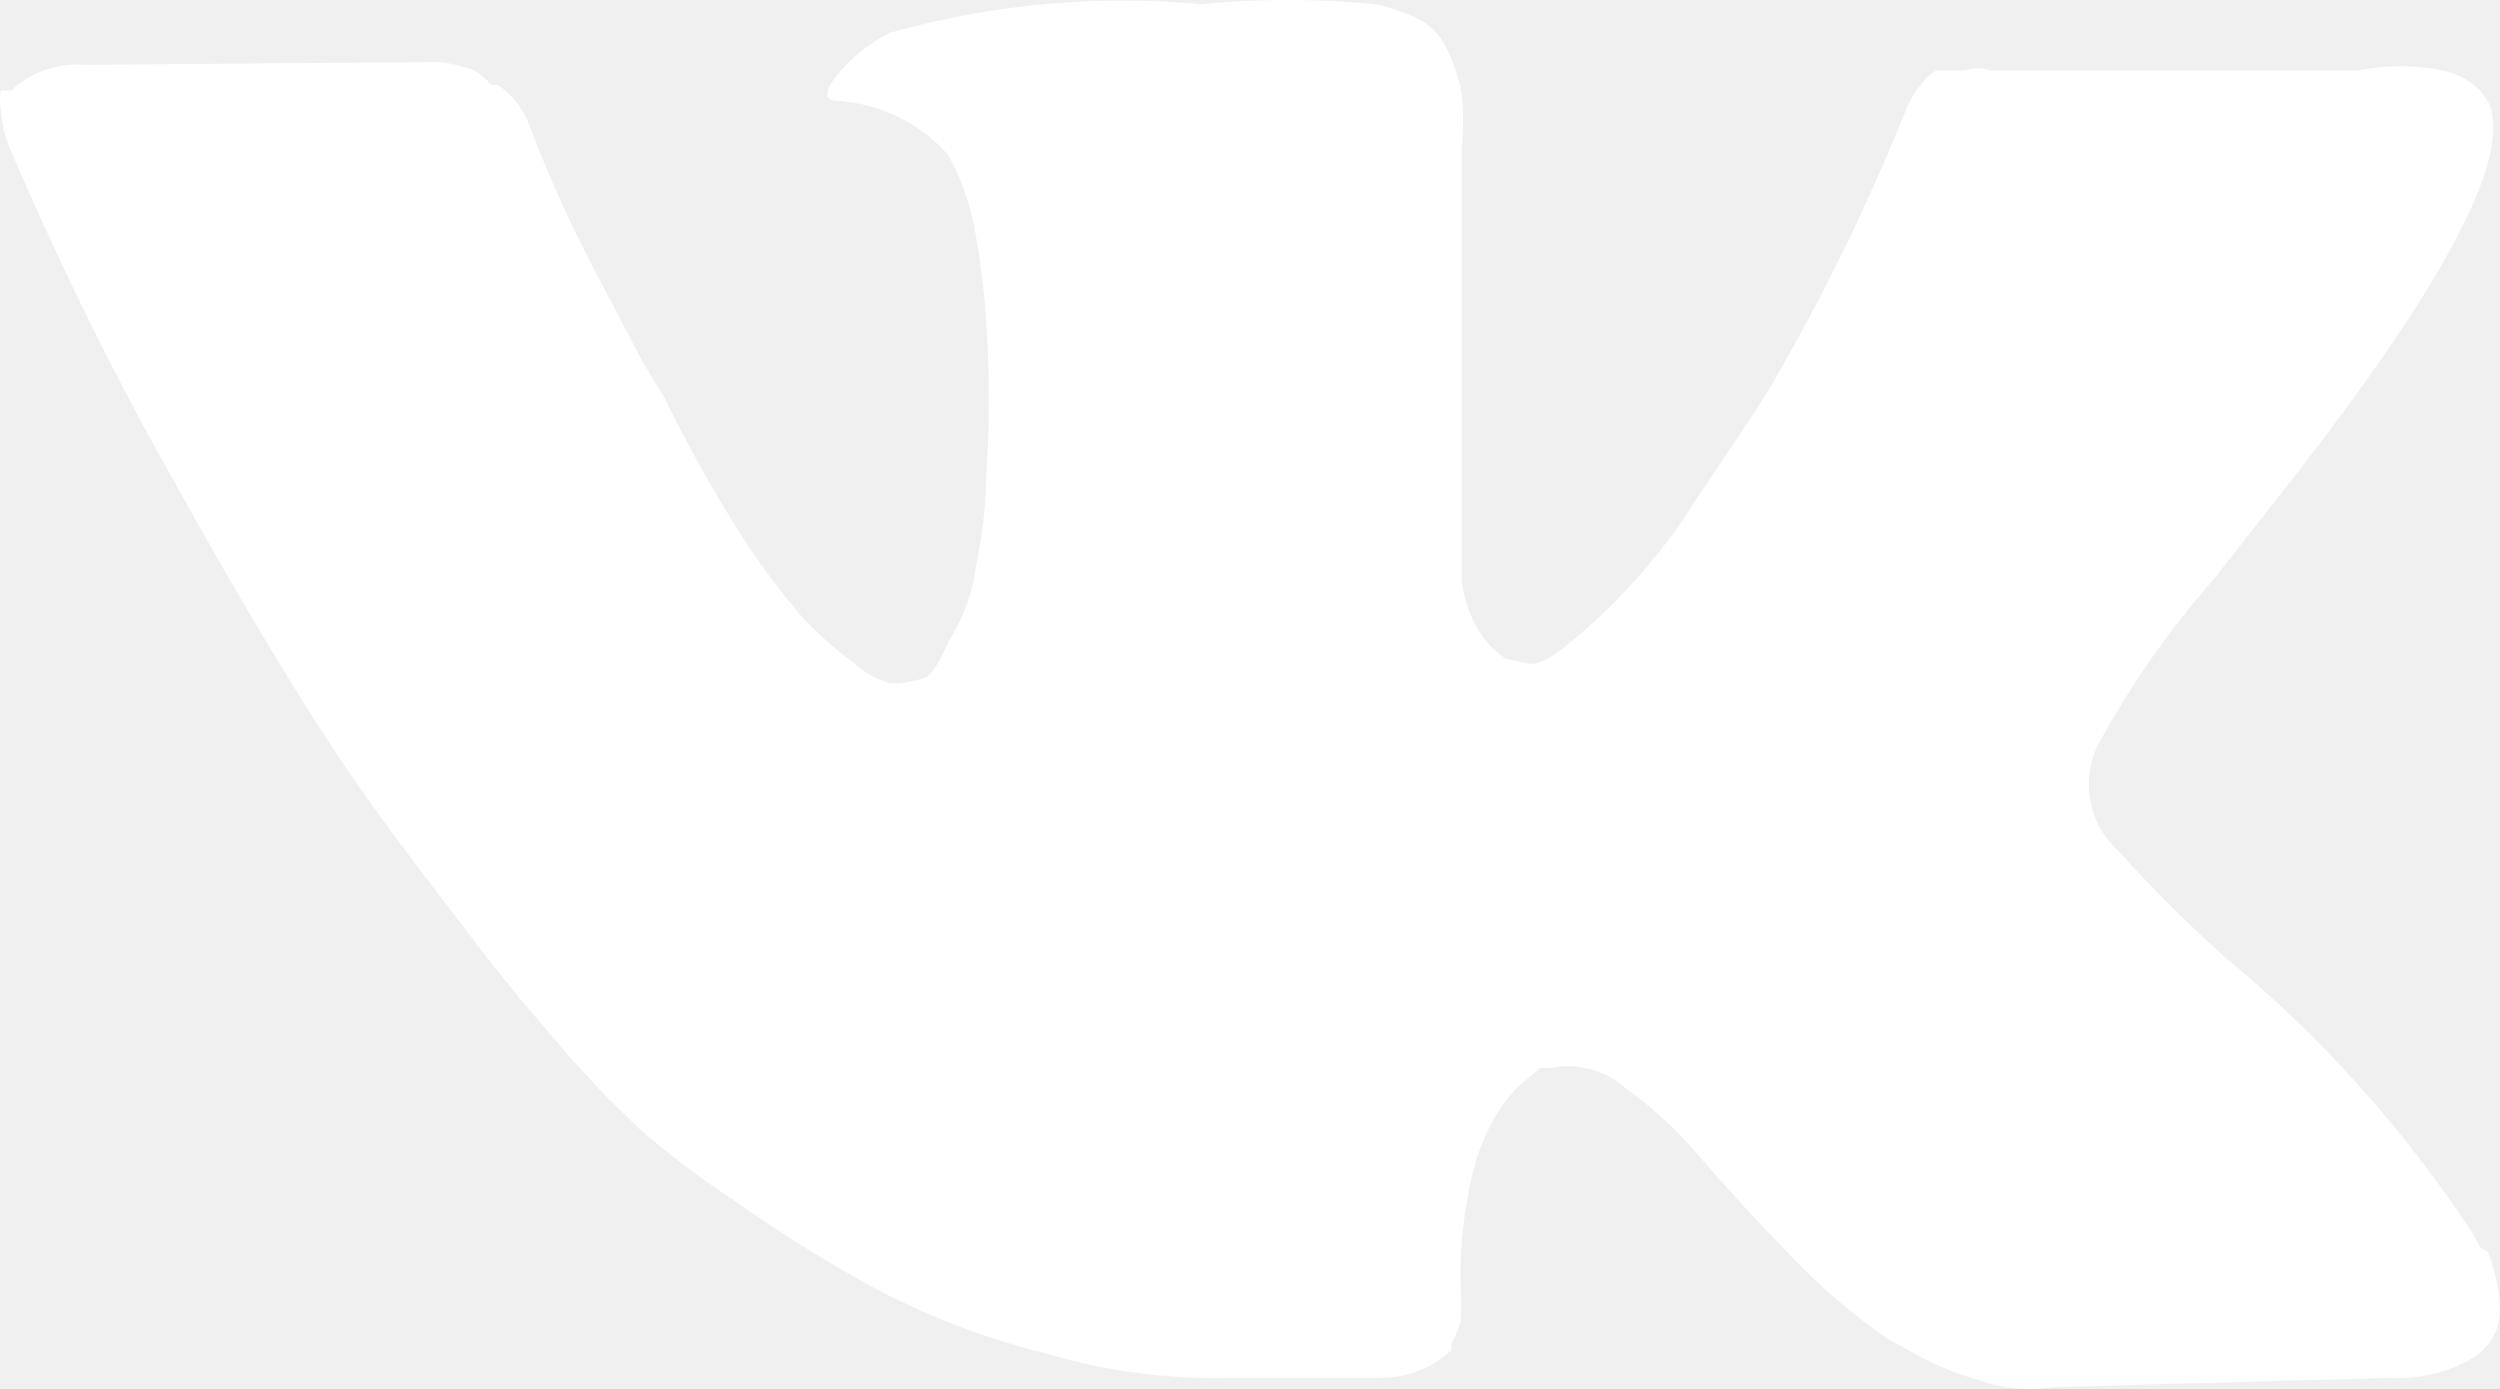
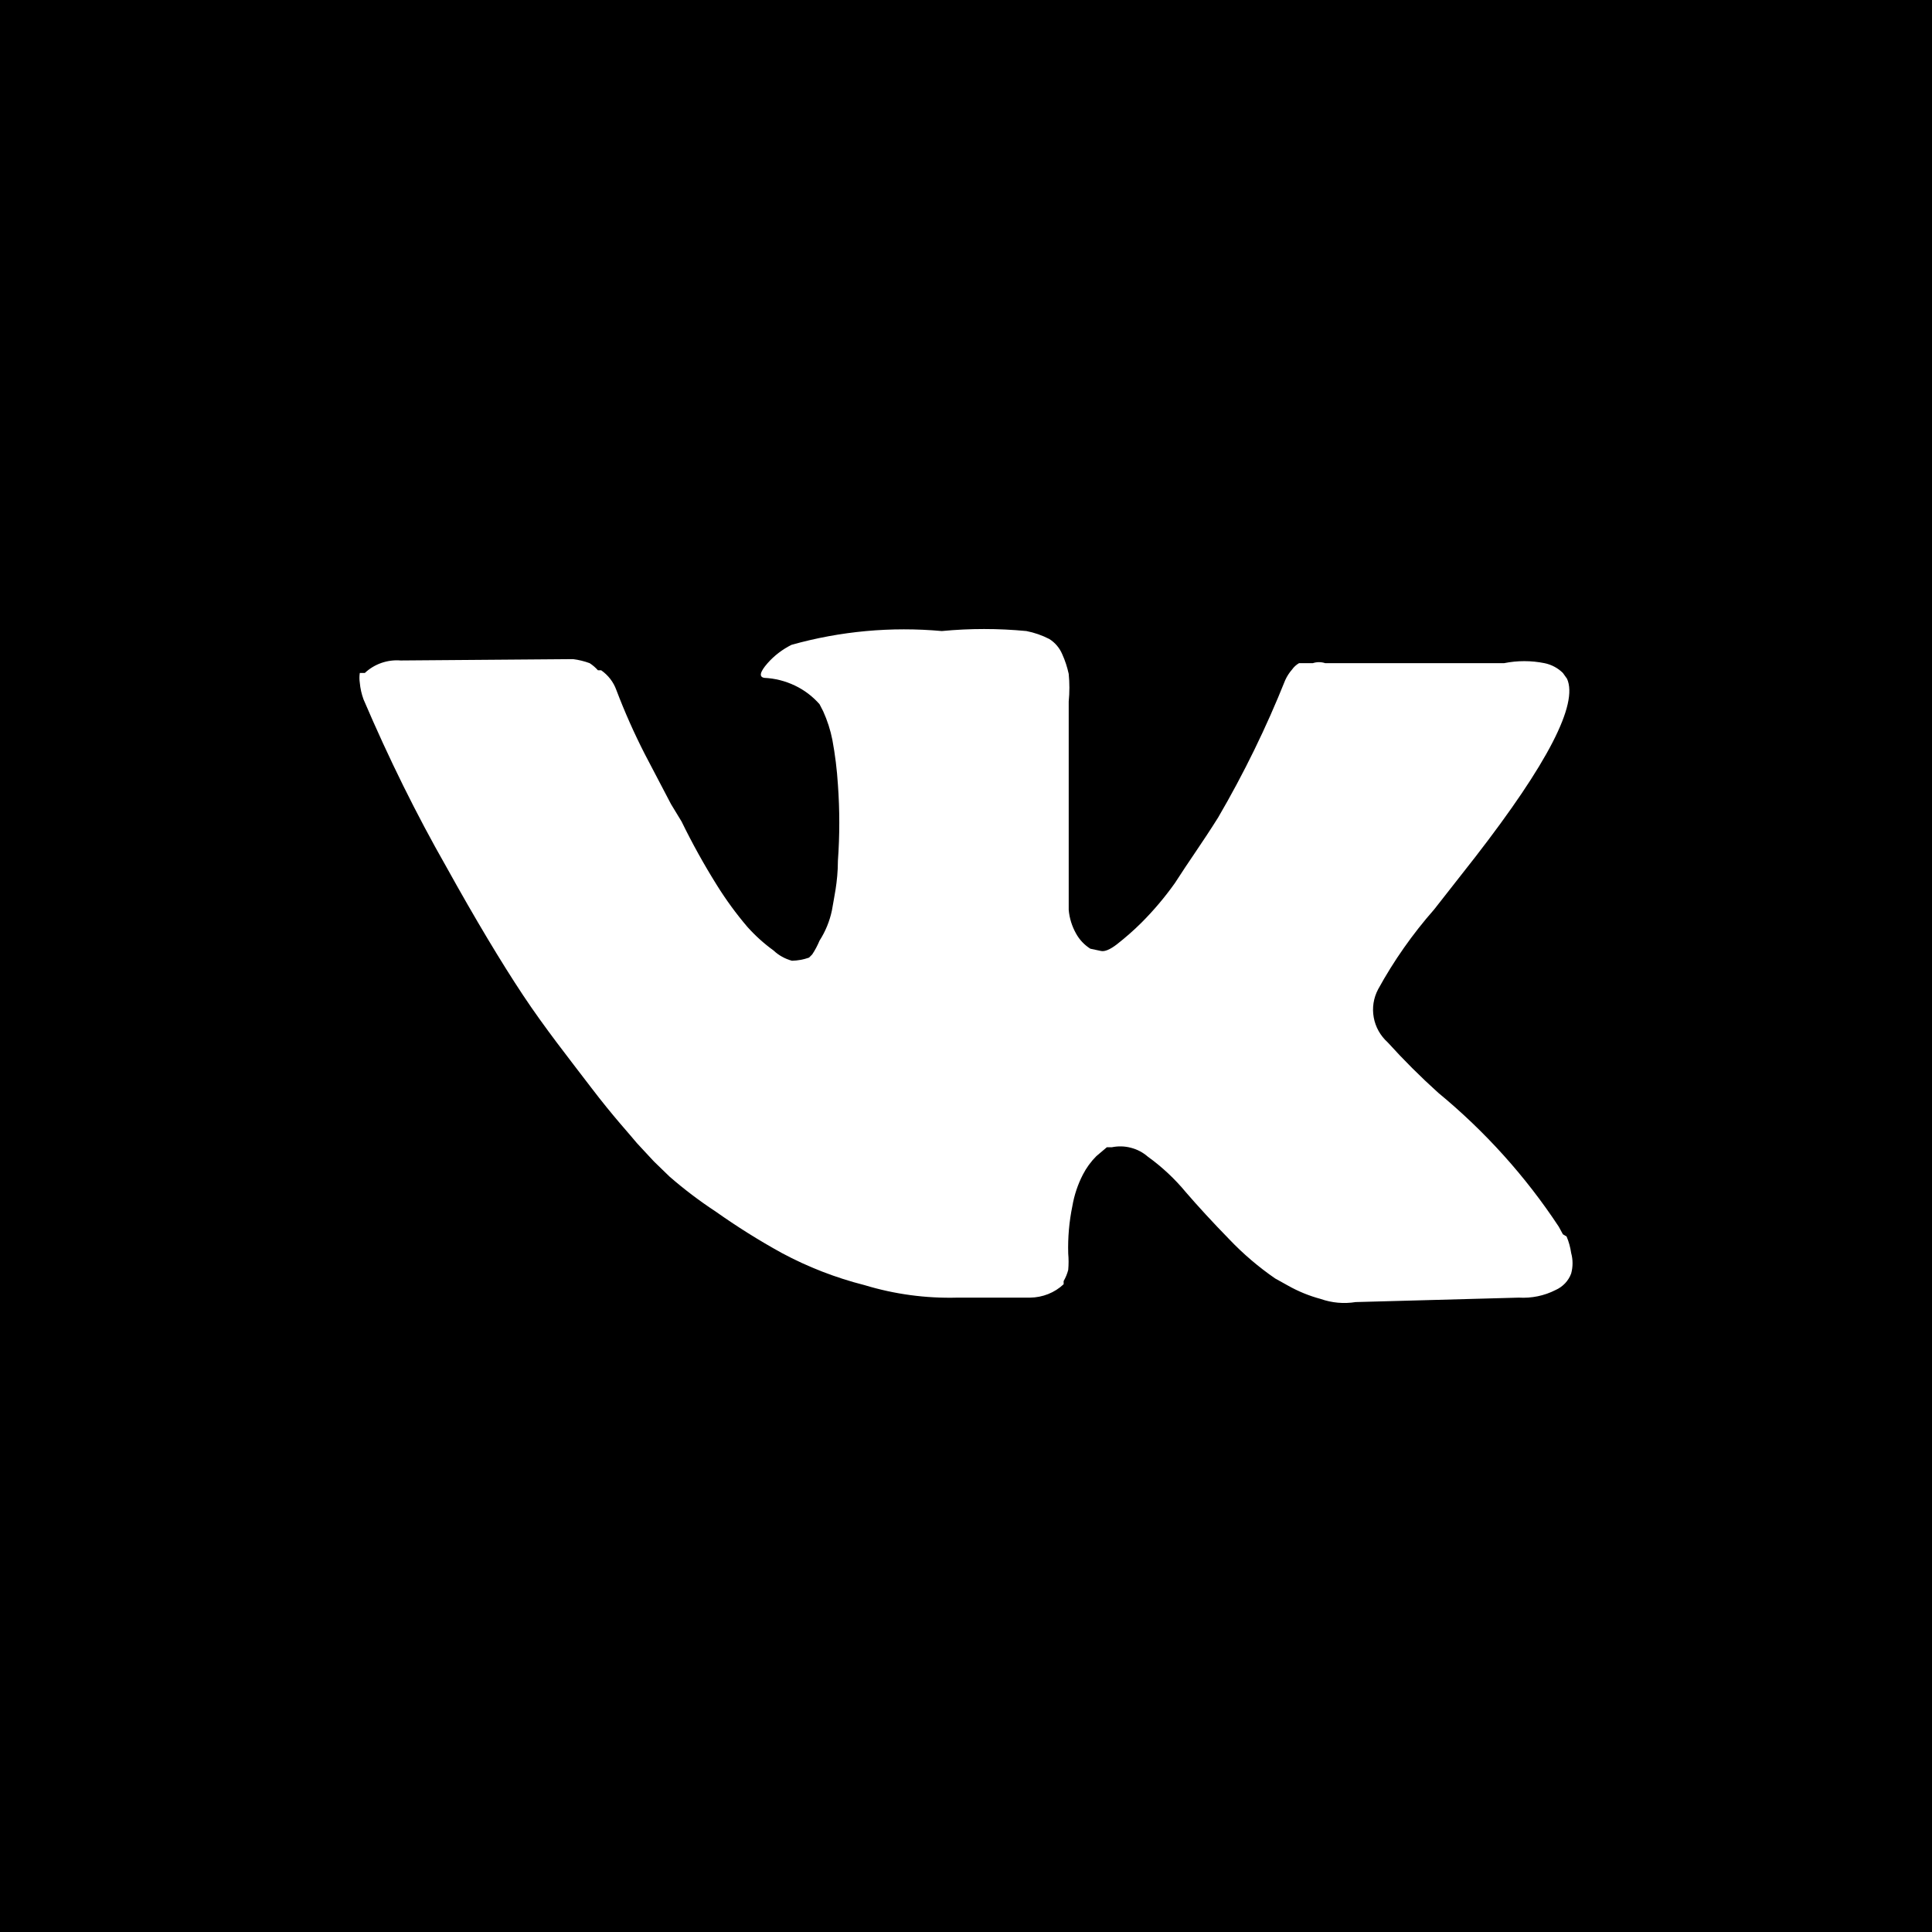
- <svg xmlns="http://www.w3.org/2000/svg" width="27" height="15" viewBox="0 0 27 15" fill="none">
-   <path d="M26.785 13.47L26.693 13.302C25.957 12.185 25.053 11.181 24.012 10.323C23.618 9.967 23.242 9.593 22.887 9.2C22.723 9.053 22.613 8.858 22.575 8.645C22.536 8.431 22.57 8.212 22.672 8.019C23.02 7.384 23.439 6.788 23.92 6.241L24.831 5.079C26.448 2.994 27.13 1.67 26.877 1.107L26.785 0.978C26.674 0.868 26.532 0.792 26.376 0.76C26.079 0.7 25.773 0.7 25.476 0.76H21.495C21.406 0.73 21.308 0.73 21.219 0.76H20.912C20.852 0.795 20.799 0.843 20.759 0.899C20.696 0.971 20.644 1.051 20.605 1.137C20.184 2.19 19.685 3.213 19.111 4.196C18.763 4.752 18.446 5.189 18.149 5.655C17.926 5.969 17.676 6.265 17.402 6.539C17.232 6.708 17.05 6.868 16.86 7.016C16.707 7.135 16.584 7.185 16.502 7.165L16.267 7.115C16.133 7.03 16.024 6.914 15.949 6.777C15.858 6.615 15.803 6.436 15.786 6.251V1.614C15.806 1.409 15.806 1.203 15.786 0.998C15.754 0.848 15.706 0.702 15.642 0.561C15.584 0.423 15.485 0.305 15.356 0.223C15.195 0.14 15.023 0.08 14.844 0.045C14.218 -0.015 13.588 -0.015 12.962 0.045C11.836 -0.057 10.701 0.047 9.616 0.353C9.413 0.454 9.232 0.592 9.084 0.76C8.91 0.958 8.889 1.067 9.012 1.087C9.247 1.098 9.477 1.156 9.689 1.257C9.9 1.357 10.087 1.499 10.24 1.673L10.322 1.832C10.414 2.036 10.483 2.249 10.526 2.468C10.587 2.796 10.628 3.128 10.649 3.461C10.69 4.026 10.69 4.593 10.649 5.159C10.649 5.635 10.557 6.003 10.516 6.261C10.466 6.5 10.373 6.729 10.24 6.936C10.195 7.044 10.141 7.147 10.076 7.244L10.005 7.314C9.883 7.357 9.755 7.38 9.626 7.383C9.472 7.341 9.331 7.263 9.217 7.155C9.003 7 8.808 6.824 8.633 6.629C8.385 6.337 8.16 6.028 7.958 5.705C7.67 5.245 7.407 4.771 7.17 4.285L6.935 3.898L6.352 2.785C6.114 2.32 5.902 1.843 5.717 1.355C5.654 1.18 5.536 1.027 5.38 0.919H5.308C5.254 0.858 5.192 0.804 5.124 0.76C5.005 0.716 4.881 0.686 4.755 0.67L0.918 0.7C0.773 0.688 0.626 0.707 0.488 0.755C0.351 0.803 0.225 0.879 0.12 0.978H0.008C-0.003 1.051 -0.003 1.124 0.008 1.197C0.019 1.322 0.047 1.445 0.09 1.564C0.656 2.888 1.27 4.129 1.931 5.288C2.586 6.47 3.159 7.423 3.64 8.148C4.121 8.873 4.663 9.558 5.154 10.204C5.646 10.849 6.034 11.266 6.178 11.445L6.556 11.852L6.904 12.19C7.227 12.47 7.569 12.729 7.927 12.964C8.4 13.299 8.892 13.608 9.401 13.888C9.982 14.2 10.6 14.44 11.243 14.603C11.911 14.806 12.609 14.9 13.309 14.881H14.926C15.205 14.878 15.473 14.772 15.673 14.583V14.513C15.718 14.435 15.752 14.351 15.775 14.265C15.786 14.143 15.786 14.02 15.775 13.898C15.765 13.544 15.796 13.191 15.867 12.845C15.909 12.6 15.988 12.362 16.103 12.14C16.18 11.991 16.28 11.853 16.4 11.733L16.635 11.534H16.747C16.888 11.505 17.034 11.509 17.172 11.546C17.311 11.582 17.439 11.649 17.546 11.743C17.863 11.971 18.148 12.238 18.395 12.537C18.661 12.845 18.988 13.202 19.357 13.58C19.666 13.905 20.009 14.197 20.38 14.454L20.666 14.613C20.894 14.742 21.139 14.842 21.393 14.911C21.642 14.998 21.91 15.022 22.171 14.98L25.803 14.881C26.087 14.899 26.37 14.84 26.622 14.712C26.702 14.676 26.774 14.625 26.834 14.562C26.893 14.499 26.939 14.425 26.969 14.344C27.01 14.195 27.01 14.037 26.969 13.888C26.951 13.761 26.917 13.638 26.867 13.52L26.785 13.47Z" fill="white" />
+ <svg xmlns="http://www.w3.org/2000/svg" width="43" height="43" viewBox="0 0 43 43" fill="none">
+   <rect width="43" height="43" fill="black" />
+   <path d="M34.785 27.471L34.693 27.302C33.957 26.185 33.053 25.181 32.012 24.323C31.618 23.968 31.242 23.593 30.887 23.201C30.723 23.053 30.613 22.858 30.575 22.645C30.536 22.431 30.57 22.212 30.672 22.019C31.02 21.384 31.439 20.788 31.92 20.241L32.831 19.079C34.448 16.994 35.13 15.67 34.877 15.107L34.785 14.978C34.674 14.868 34.532 14.792 34.376 14.76C34.079 14.7 33.773 14.7 33.475 14.76H29.495C29.406 14.73 29.308 14.73 29.219 14.76H28.912C28.852 14.795 28.799 14.842 28.759 14.899C28.696 14.971 28.644 15.051 28.605 15.137C28.184 16.19 27.685 17.213 27.111 18.196C26.763 18.752 26.446 19.189 26.149 19.655C25.926 19.969 25.676 20.265 25.402 20.539C25.232 20.708 25.05 20.867 24.86 21.016C24.707 21.135 24.584 21.185 24.502 21.165L24.267 21.115C24.133 21.03 24.024 20.914 23.949 20.777C23.858 20.615 23.802 20.436 23.786 20.251V15.614C23.806 15.409 23.806 15.203 23.786 14.998C23.753 14.848 23.706 14.701 23.642 14.561C23.584 14.423 23.485 14.305 23.356 14.223C23.195 14.14 23.023 14.08 22.844 14.045C22.218 13.985 21.588 13.985 20.962 14.045C19.836 13.943 18.701 14.047 17.616 14.352C17.413 14.454 17.232 14.592 17.084 14.76C16.91 14.958 16.889 15.068 17.012 15.087C17.247 15.098 17.477 15.156 17.689 15.257C17.9 15.357 18.087 15.499 18.24 15.673L18.322 15.832C18.414 16.036 18.483 16.249 18.526 16.468C18.587 16.796 18.628 17.128 18.649 17.461C18.69 18.026 18.69 18.593 18.649 19.159C18.649 19.636 18.557 20.003 18.516 20.261C18.466 20.5 18.373 20.729 18.24 20.936C18.195 21.044 18.141 21.147 18.076 21.244L18.005 21.314C17.883 21.357 17.755 21.38 17.626 21.383C17.472 21.341 17.331 21.263 17.217 21.155C17.003 21 16.808 20.824 16.633 20.628C16.385 20.337 16.16 20.029 15.958 19.705C15.67 19.245 15.407 18.771 15.17 18.285L14.935 17.898L14.352 16.785C14.114 16.32 13.902 15.843 13.717 15.355C13.654 15.18 13.536 15.027 13.38 14.918H13.308C13.254 14.858 13.192 14.804 13.124 14.76C13.005 14.716 12.881 14.686 12.755 14.67L8.918 14.7C8.773 14.688 8.626 14.707 8.488 14.755C8.351 14.803 8.225 14.879 8.12 14.978H8.008C7.997 15.051 7.997 15.124 8.008 15.197C8.019 15.322 8.047 15.445 8.09 15.564C8.656 16.888 9.27 18.129 9.931 19.288C10.586 20.47 11.159 21.423 11.64 22.148C12.121 22.873 12.663 23.558 13.155 24.203C13.646 24.849 14.034 25.266 14.178 25.445L14.556 25.852L14.904 26.189C15.227 26.47 15.569 26.729 15.927 26.964C16.4 27.299 16.892 27.608 17.401 27.888C17.982 28.2 18.6 28.44 19.243 28.603C19.911 28.806 20.609 28.9 21.309 28.881H22.926C23.205 28.878 23.473 28.772 23.673 28.583V28.513C23.718 28.435 23.752 28.352 23.775 28.265C23.786 28.143 23.786 28.02 23.775 27.898C23.765 27.544 23.796 27.191 23.867 26.845C23.909 26.6 23.988 26.362 24.103 26.14C24.18 25.991 24.28 25.853 24.4 25.733L24.635 25.534H24.747C24.888 25.505 25.034 25.509 25.172 25.546C25.311 25.582 25.439 25.649 25.546 25.743C25.863 25.971 26.148 26.238 26.395 26.537C26.661 26.845 26.988 27.202 27.357 27.58C27.666 27.905 28.009 28.198 28.38 28.454L28.666 28.613C28.894 28.742 29.139 28.842 29.393 28.91C29.642 28.998 29.91 29.022 30.171 28.98L33.803 28.881C34.087 28.898 34.37 28.84 34.621 28.712C34.702 28.676 34.774 28.625 34.834 28.562C34.893 28.499 34.94 28.425 34.969 28.344C35.01 28.195 35.01 28.037 34.969 27.888C34.951 27.762 34.917 27.638 34.867 27.52L34.785 27.471Z" fill="white" />
</svg>
